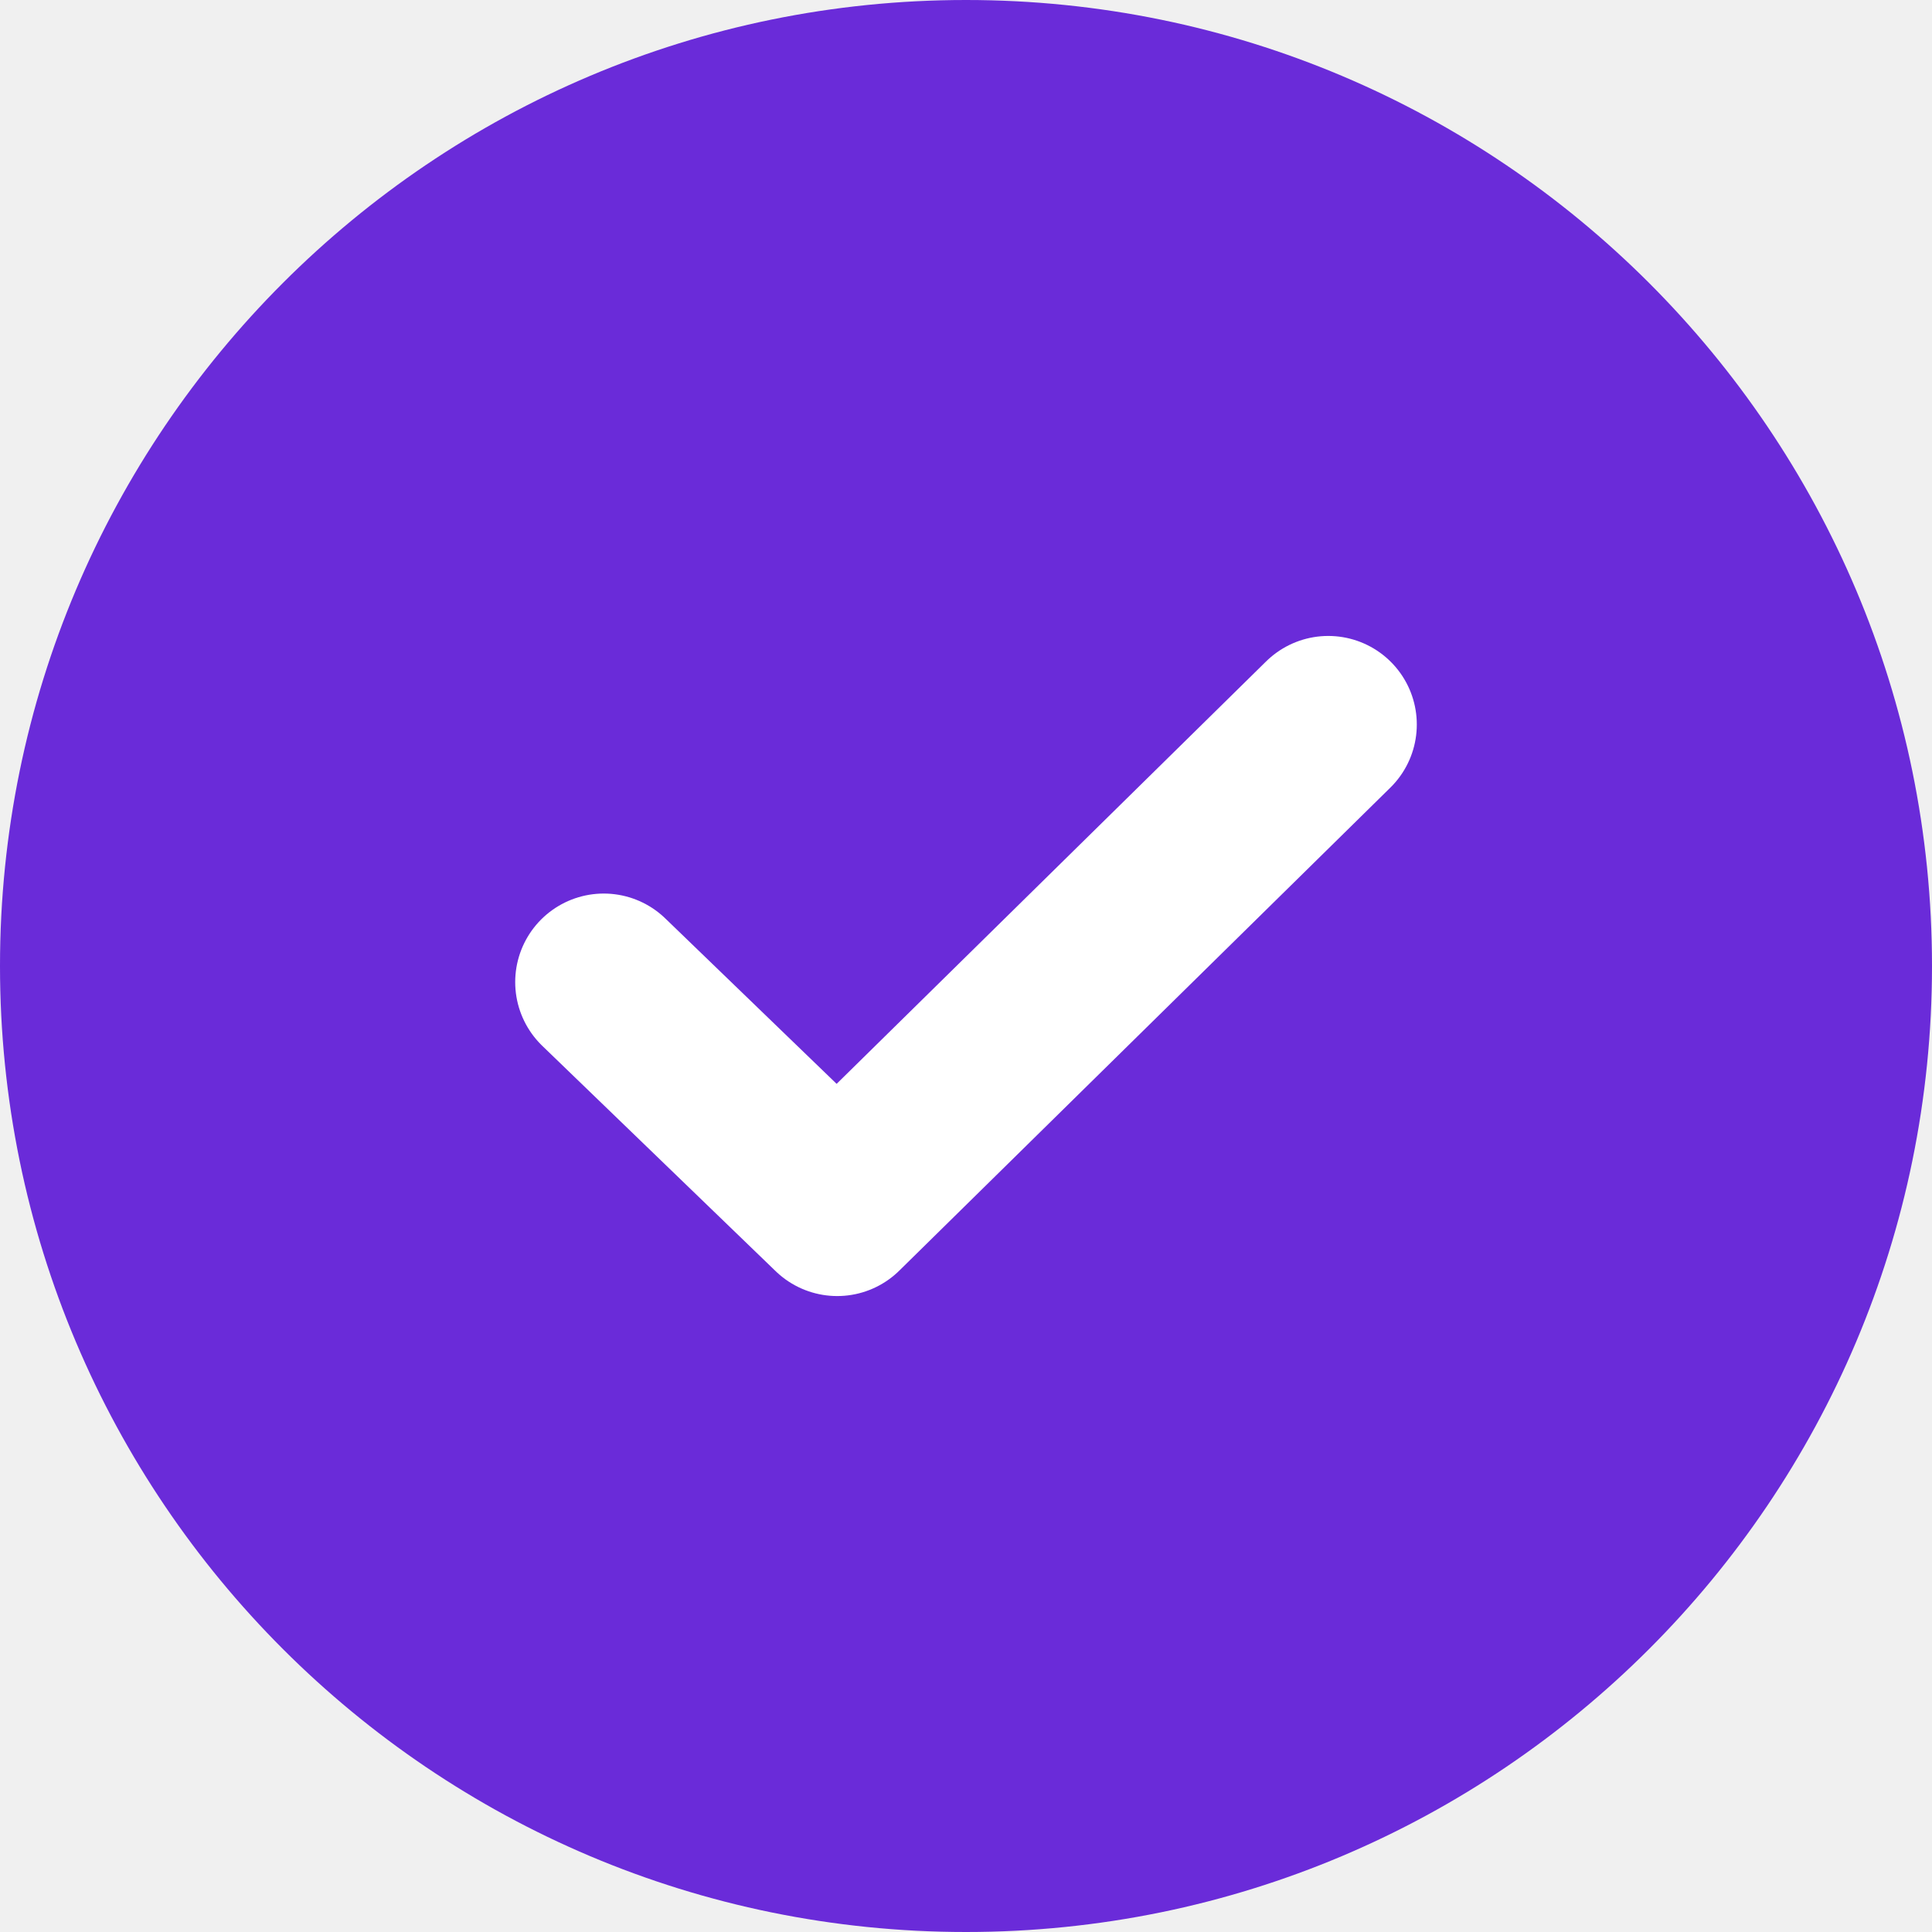
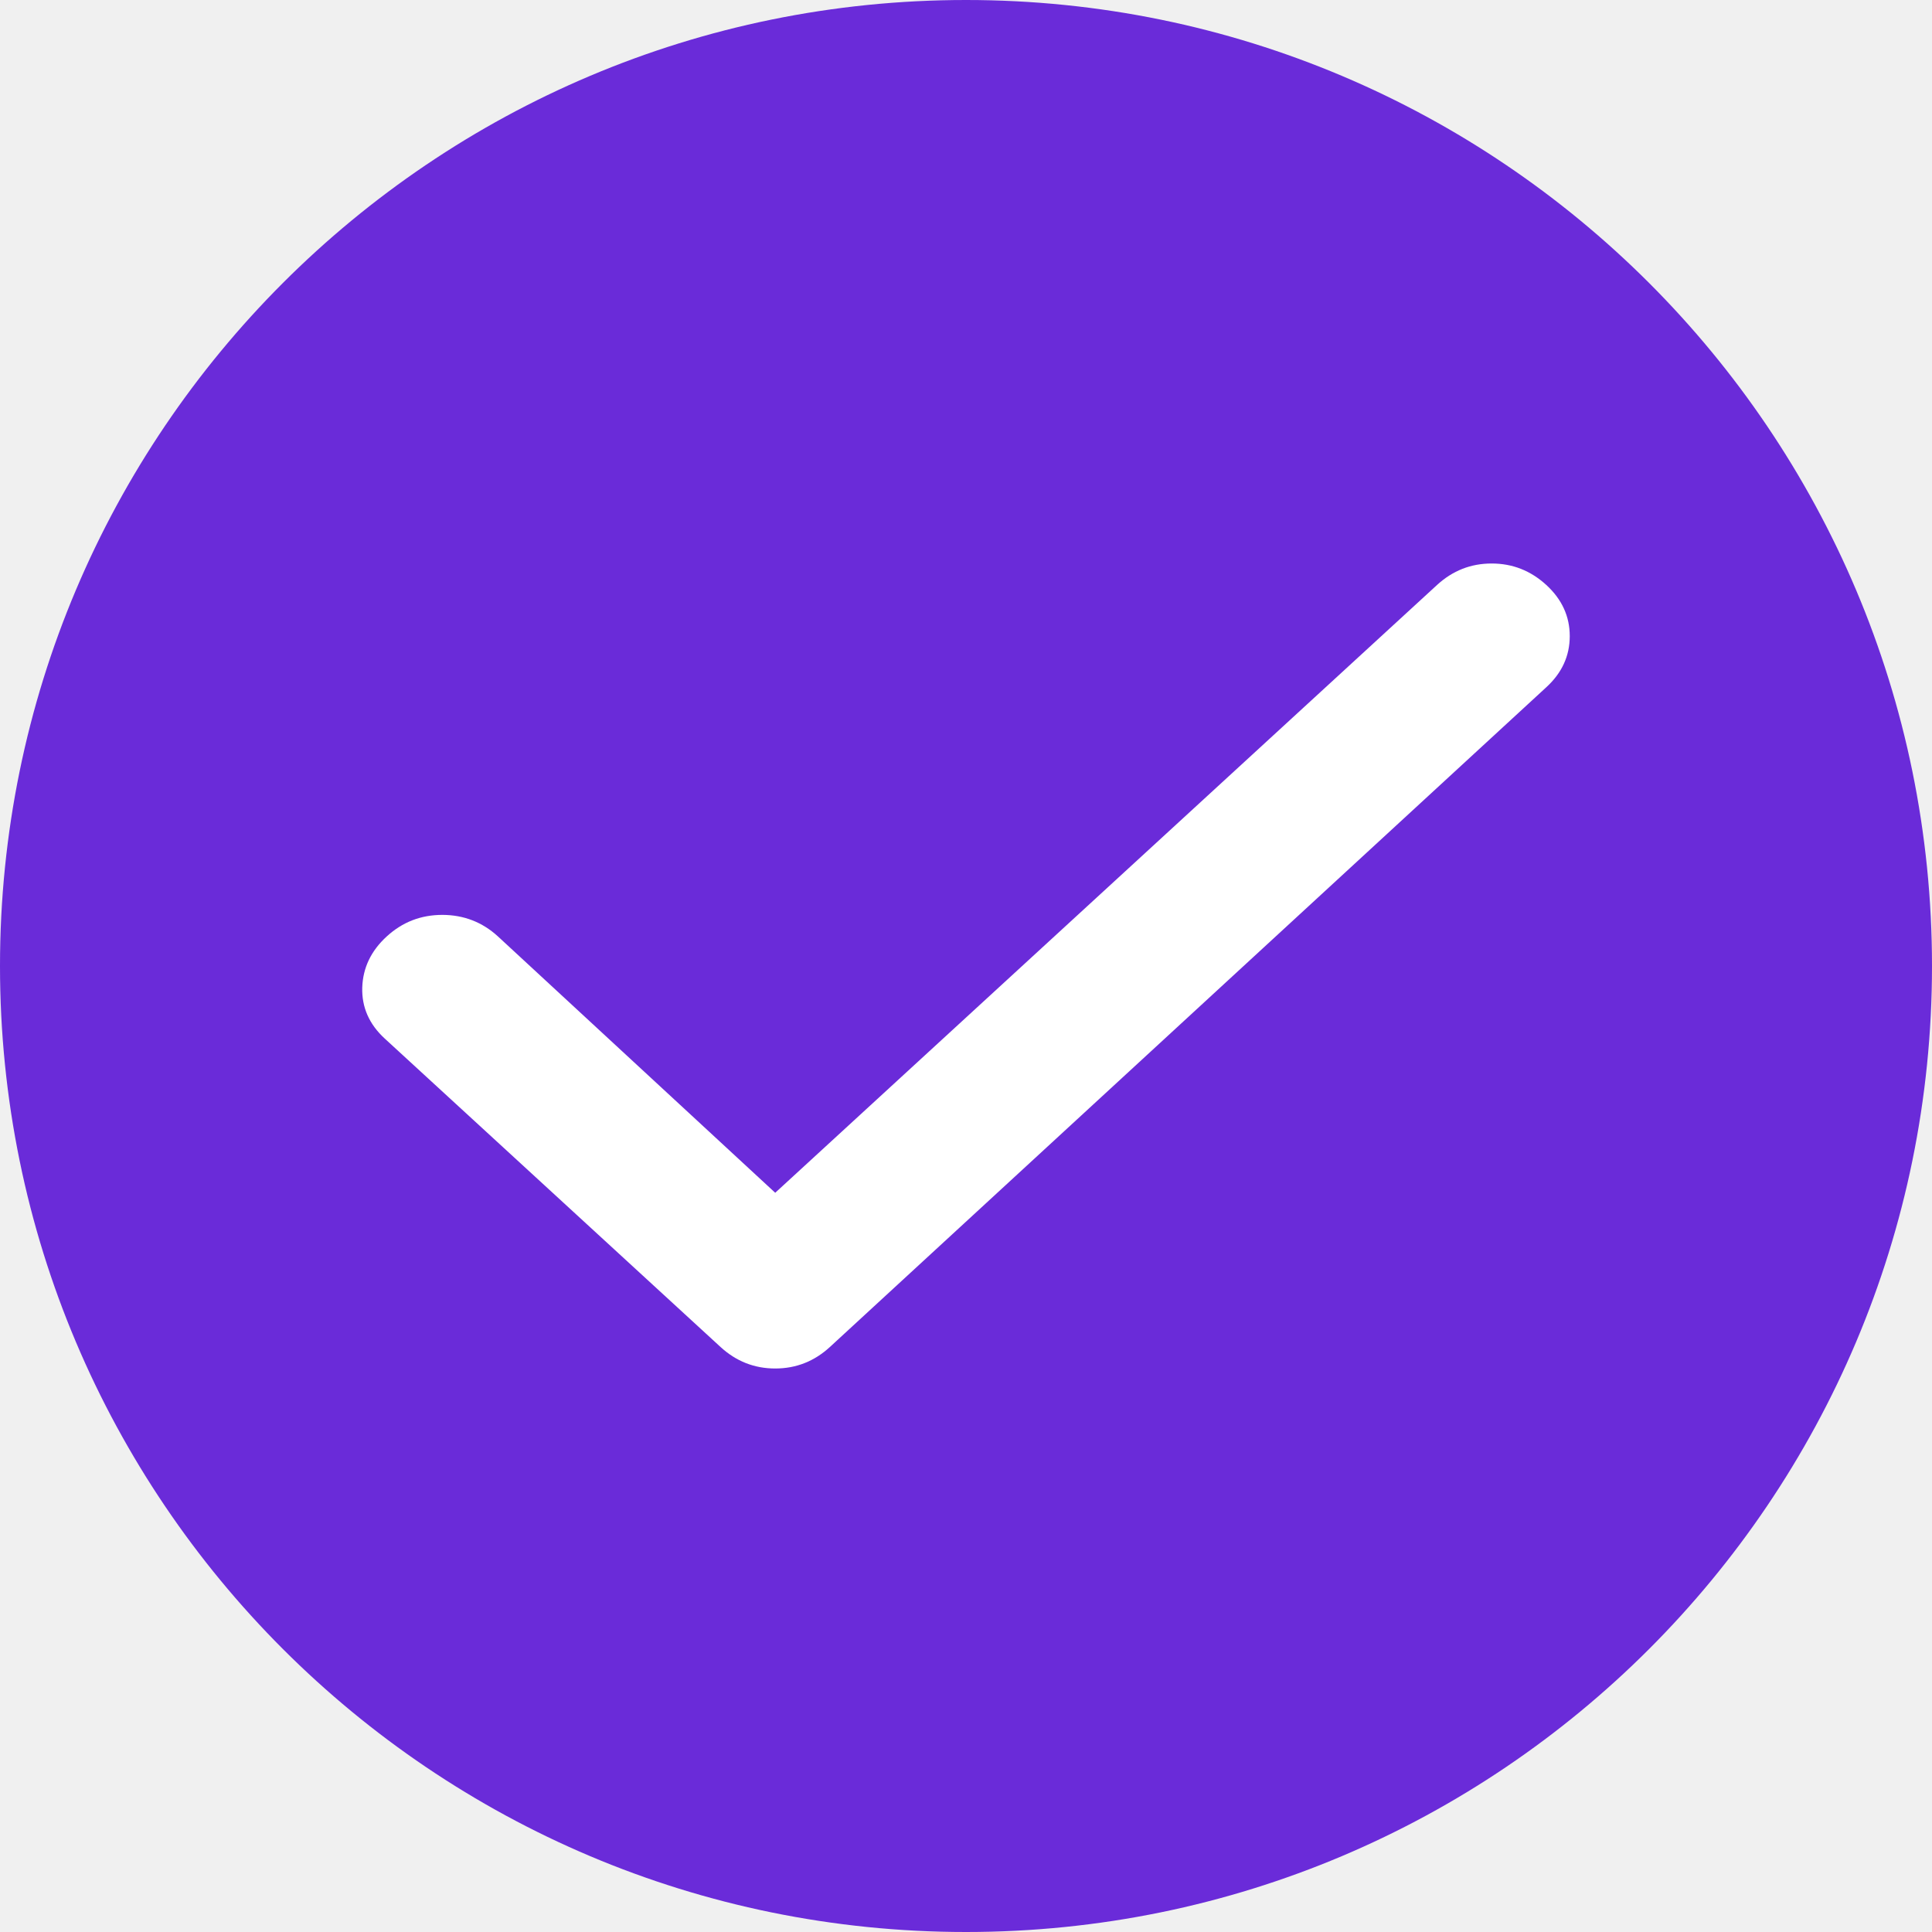
- <svg xmlns="http://www.w3.org/2000/svg" width="24" height="24" viewBox="0 0 24 24" fill="none">
-   <circle cx="12" cy="12" r="12" fill="#6A2BD9" />
-   <path d="M7.5 12.2L10.4 15L16.5 9" stroke="#FFFFFF" stroke-width="2.2" stroke-linecap="round" stroke-linejoin="round" />
+ <svg xmlns="http://www.w3.org/2000/svg" preserveAspectRatio="none" overflow="visible" style="display: block;" width="24" height="24" viewBox="0 0 24 24" fill="none">
+   <g id="material-symbols:done-rounded">
+     <rect width="24" height="24" rx="12" fill="#6A2BD9" />
+     <path id="Vector" d="M9.63 14.817L17.851 7.267C18.045 7.089 18.271 7 18.53 7C18.789 7 19.015 7.089 19.209 7.267C19.403 7.445 19.5 7.657 19.5 7.902C19.5 8.148 19.403 8.359 19.209 8.537L10.309 16.733C10.115 16.911 9.889 17 9.63 17C9.371 17 9.145 16.911 8.951 16.733L4.78 12.902C4.586 12.724 4.493 12.512 4.5 12.268C4.508 12.023 4.609 11.811 4.804 11.633C4.999 11.454 5.229 11.365 5.496 11.365C5.762 11.366 5.992 11.455 6.186 11.633L9.63 14.817Z" fill="white" />
+   </g>
</svg>
